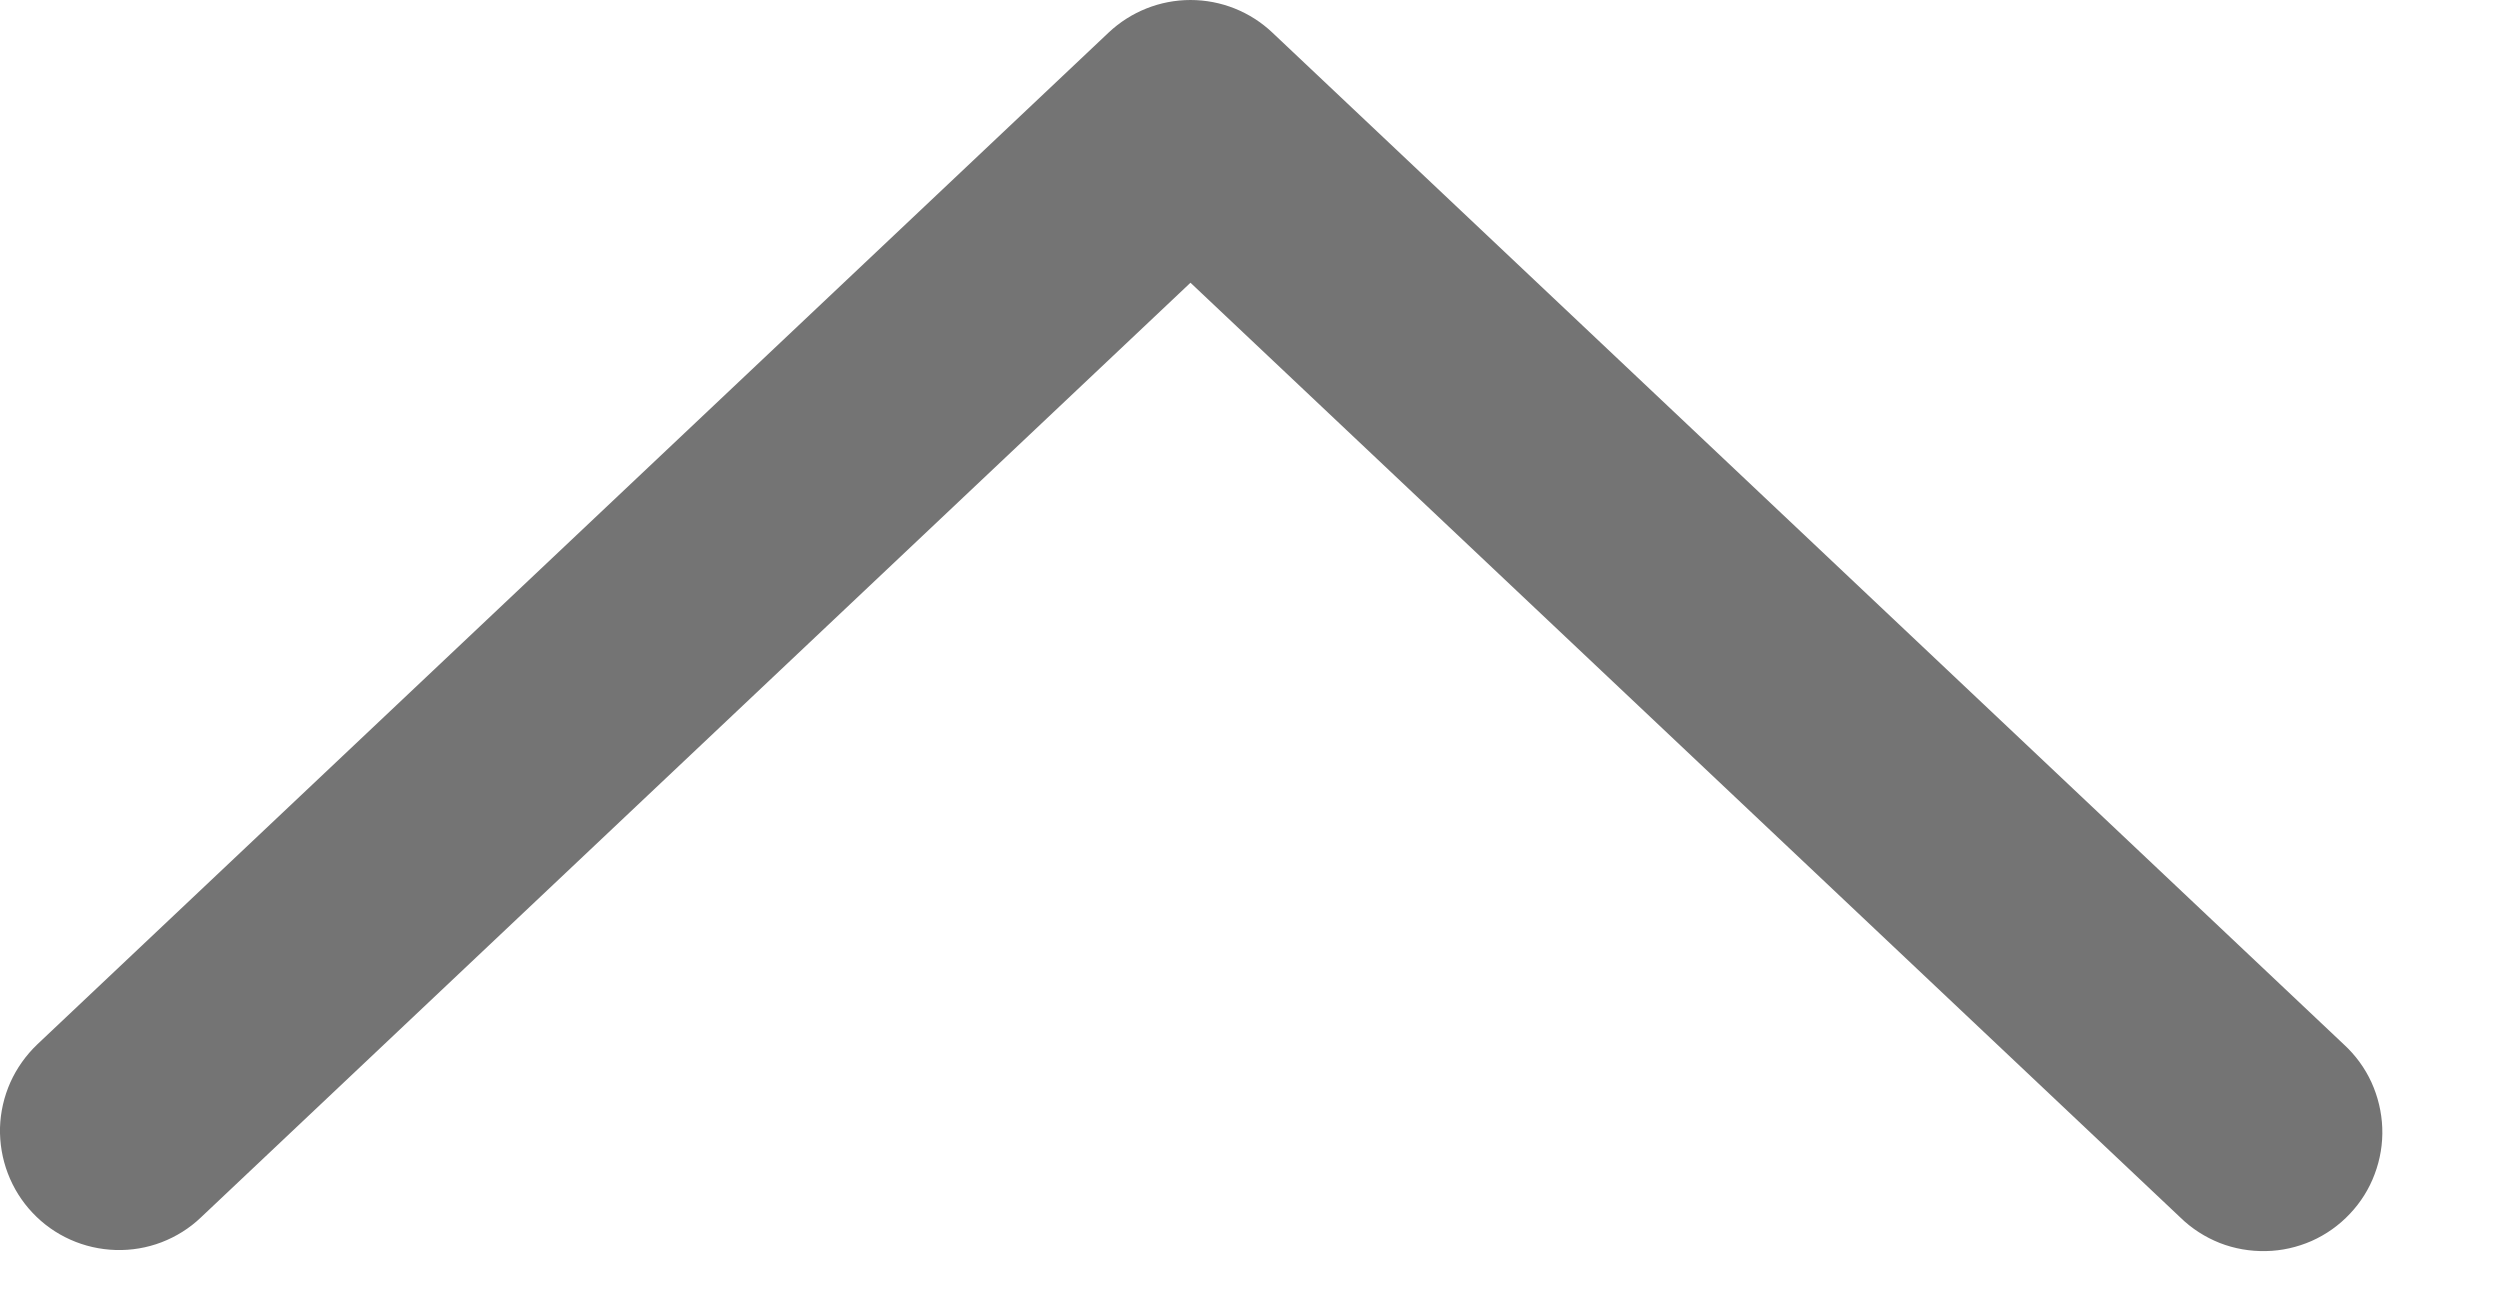
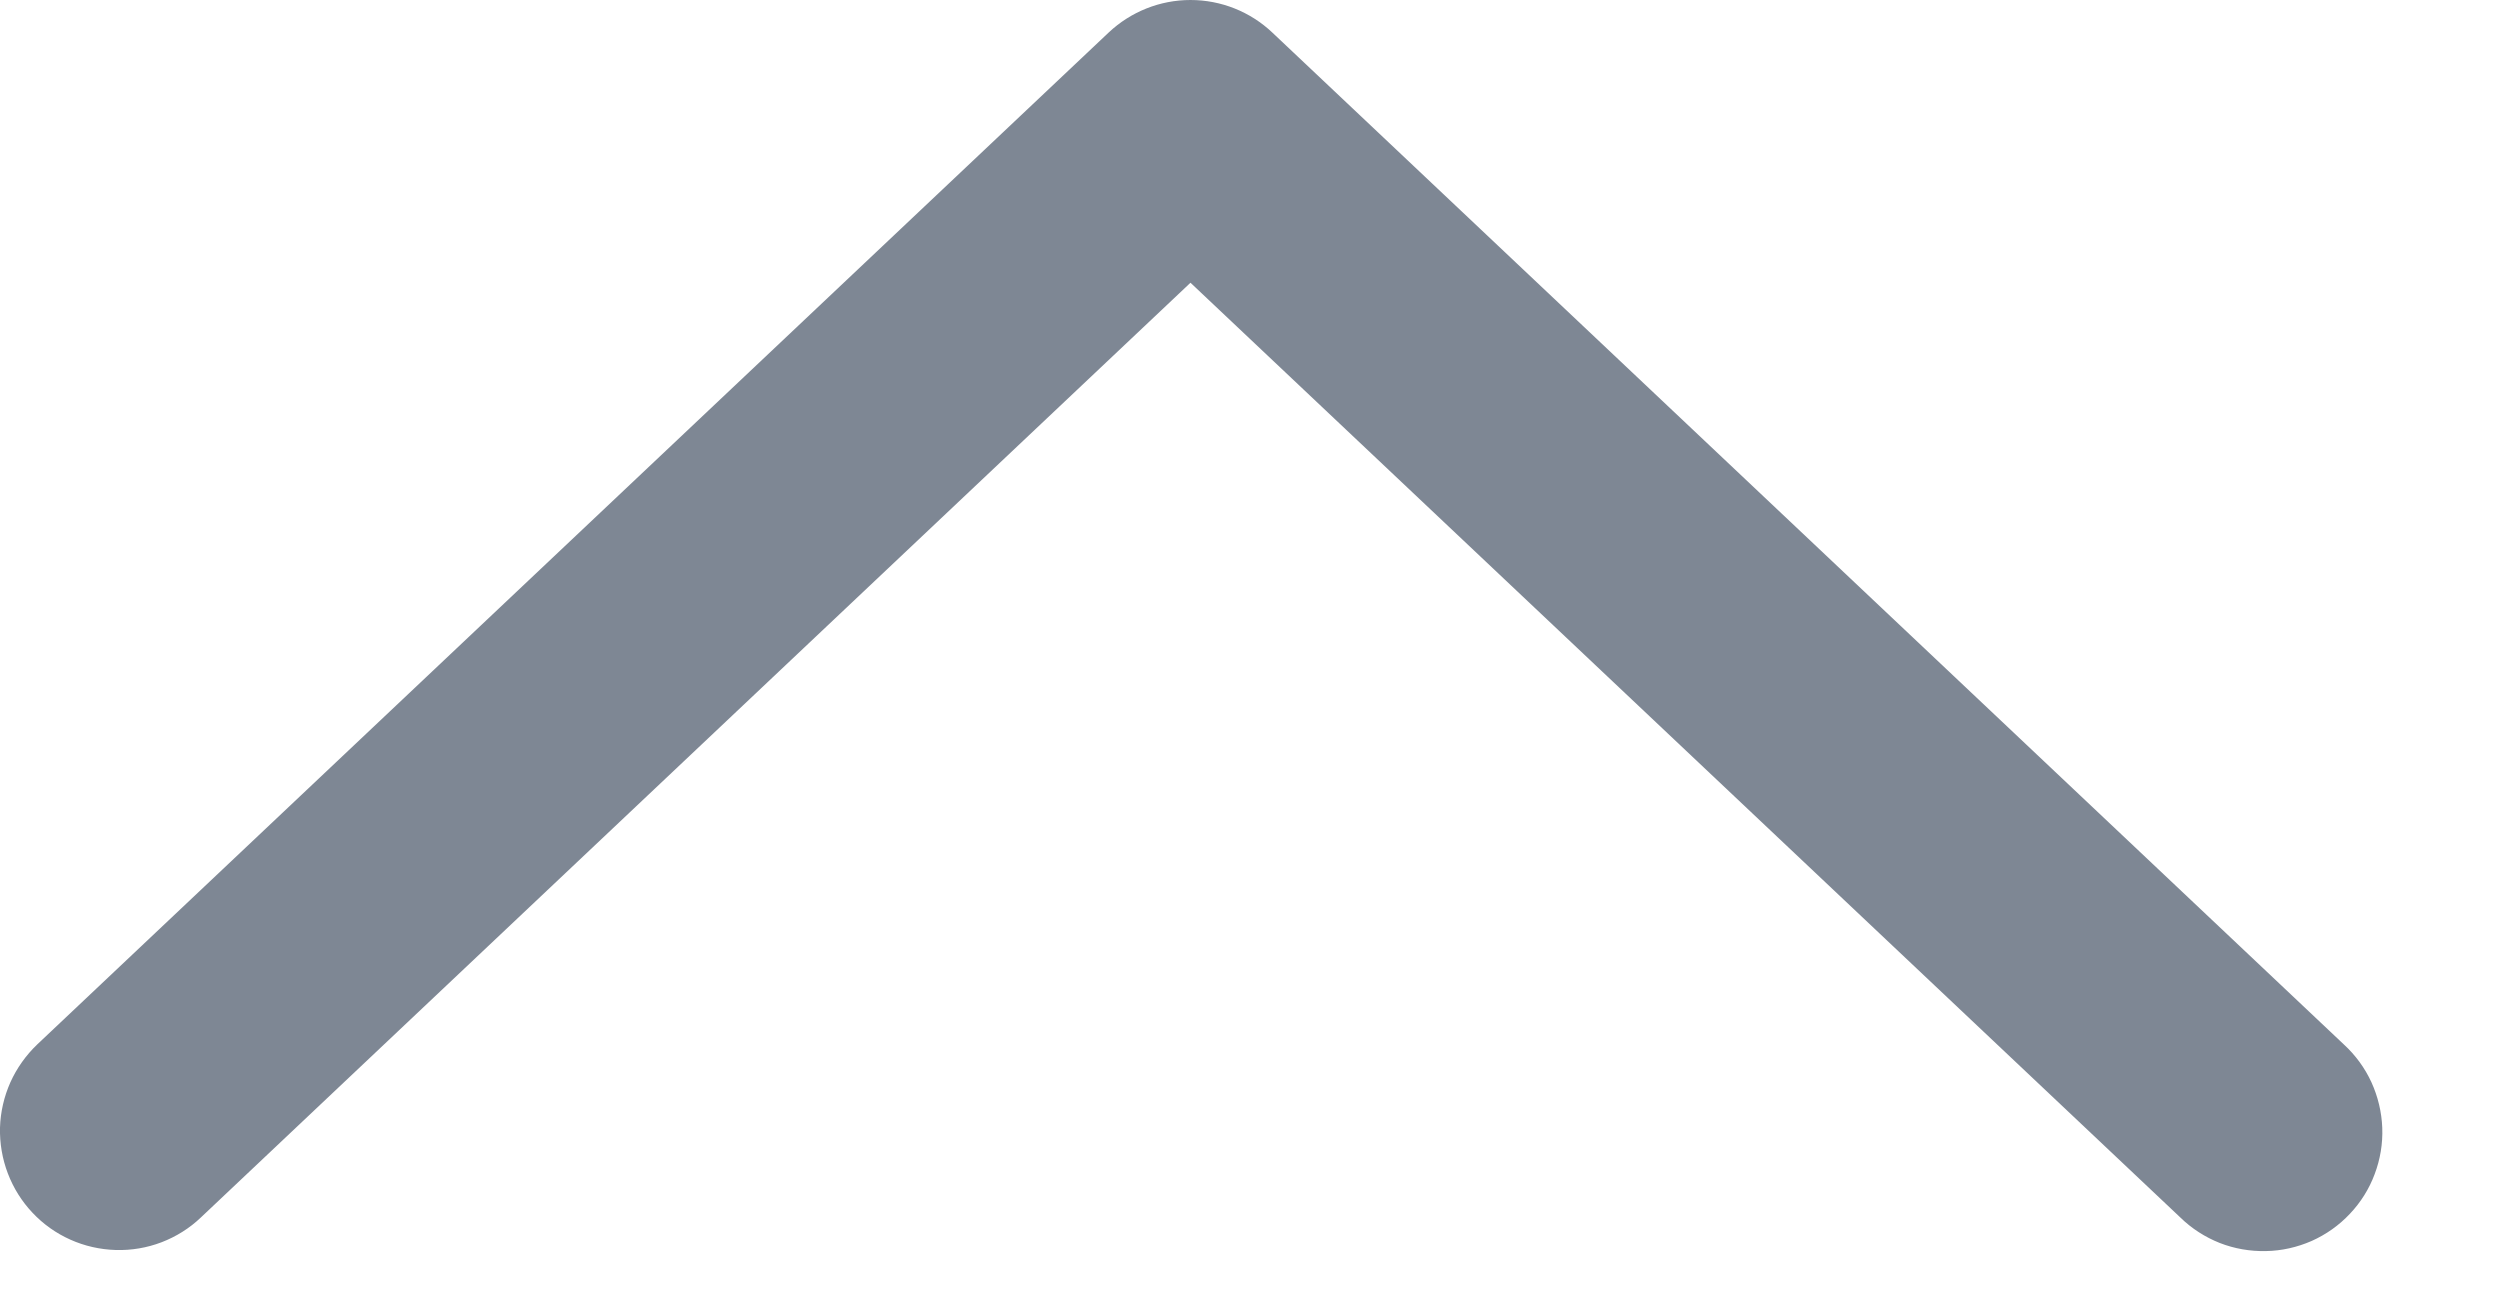
<svg xmlns="http://www.w3.org/2000/svg" width="21" height="11" viewBox="0 0 21 11" fill="none">
-   <path d="M1.687 10.227C1.592 10.318 1.479 10.388 1.357 10.435C1.234 10.482 1.103 10.504 0.972 10.5C0.841 10.496 0.711 10.467 0.591 10.413C0.472 10.36 0.363 10.283 0.273 10.187C0.183 10.092 0.113 9.98 0.066 9.857C0.019 9.734 -0.003 9.603 0 9.472C0.004 9.341 0.034 9.211 0.087 9.092C0.141 8.972 0.218 8.864 0.313 8.773L9.313 0.273C9.499 0.098 9.745 -1.04904e-05 10 -1.04904e-05C10.256 -1.04904e-05 10.502 0.098 10.687 0.273L19.688 8.773C19.786 8.863 19.865 8.971 19.92 9.091C19.975 9.212 20.006 9.342 20.011 9.474C20.016 9.607 19.994 9.739 19.947 9.863C19.901 9.987 19.83 10.1 19.739 10.196C19.648 10.293 19.539 10.37 19.418 10.424C19.297 10.477 19.166 10.507 19.034 10.509C18.901 10.512 18.769 10.489 18.646 10.441C18.523 10.392 18.41 10.32 18.315 10.227L10 2.375L1.687 10.227Z" fill="#747474" />
+   <path d="M1.687 10.227C1.592 10.318 1.479 10.388 1.357 10.435C1.234 10.482 1.103 10.504 0.972 10.5C0.841 10.496 0.711 10.467 0.591 10.413C0.472 10.36 0.363 10.283 0.273 10.187C0.183 10.092 0.113 9.98 0.066 9.857C0.019 9.734 -0.003 9.603 0 9.472C0.004 9.341 0.034 9.211 0.087 9.092C0.141 8.972 0.218 8.864 0.313 8.773L9.313 0.273C9.499 0.098 9.745 -1.04904e-05 10 -1.04904e-05C10.256 -1.04904e-05 10.502 0.098 10.687 0.273L19.688 8.773C19.786 8.863 19.865 8.971 19.92 9.091C19.975 9.212 20.006 9.342 20.011 9.474C20.016 9.607 19.994 9.739 19.947 9.863C19.901 9.987 19.83 10.1 19.739 10.196C19.648 10.293 19.539 10.37 19.418 10.424C19.297 10.477 19.166 10.507 19.034 10.509C18.901 10.512 18.769 10.489 18.646 10.441C18.523 10.392 18.41 10.32 18.315 10.227L10 2.375L1.687 10.227Z" fill="#7E8794" />
</svg>
